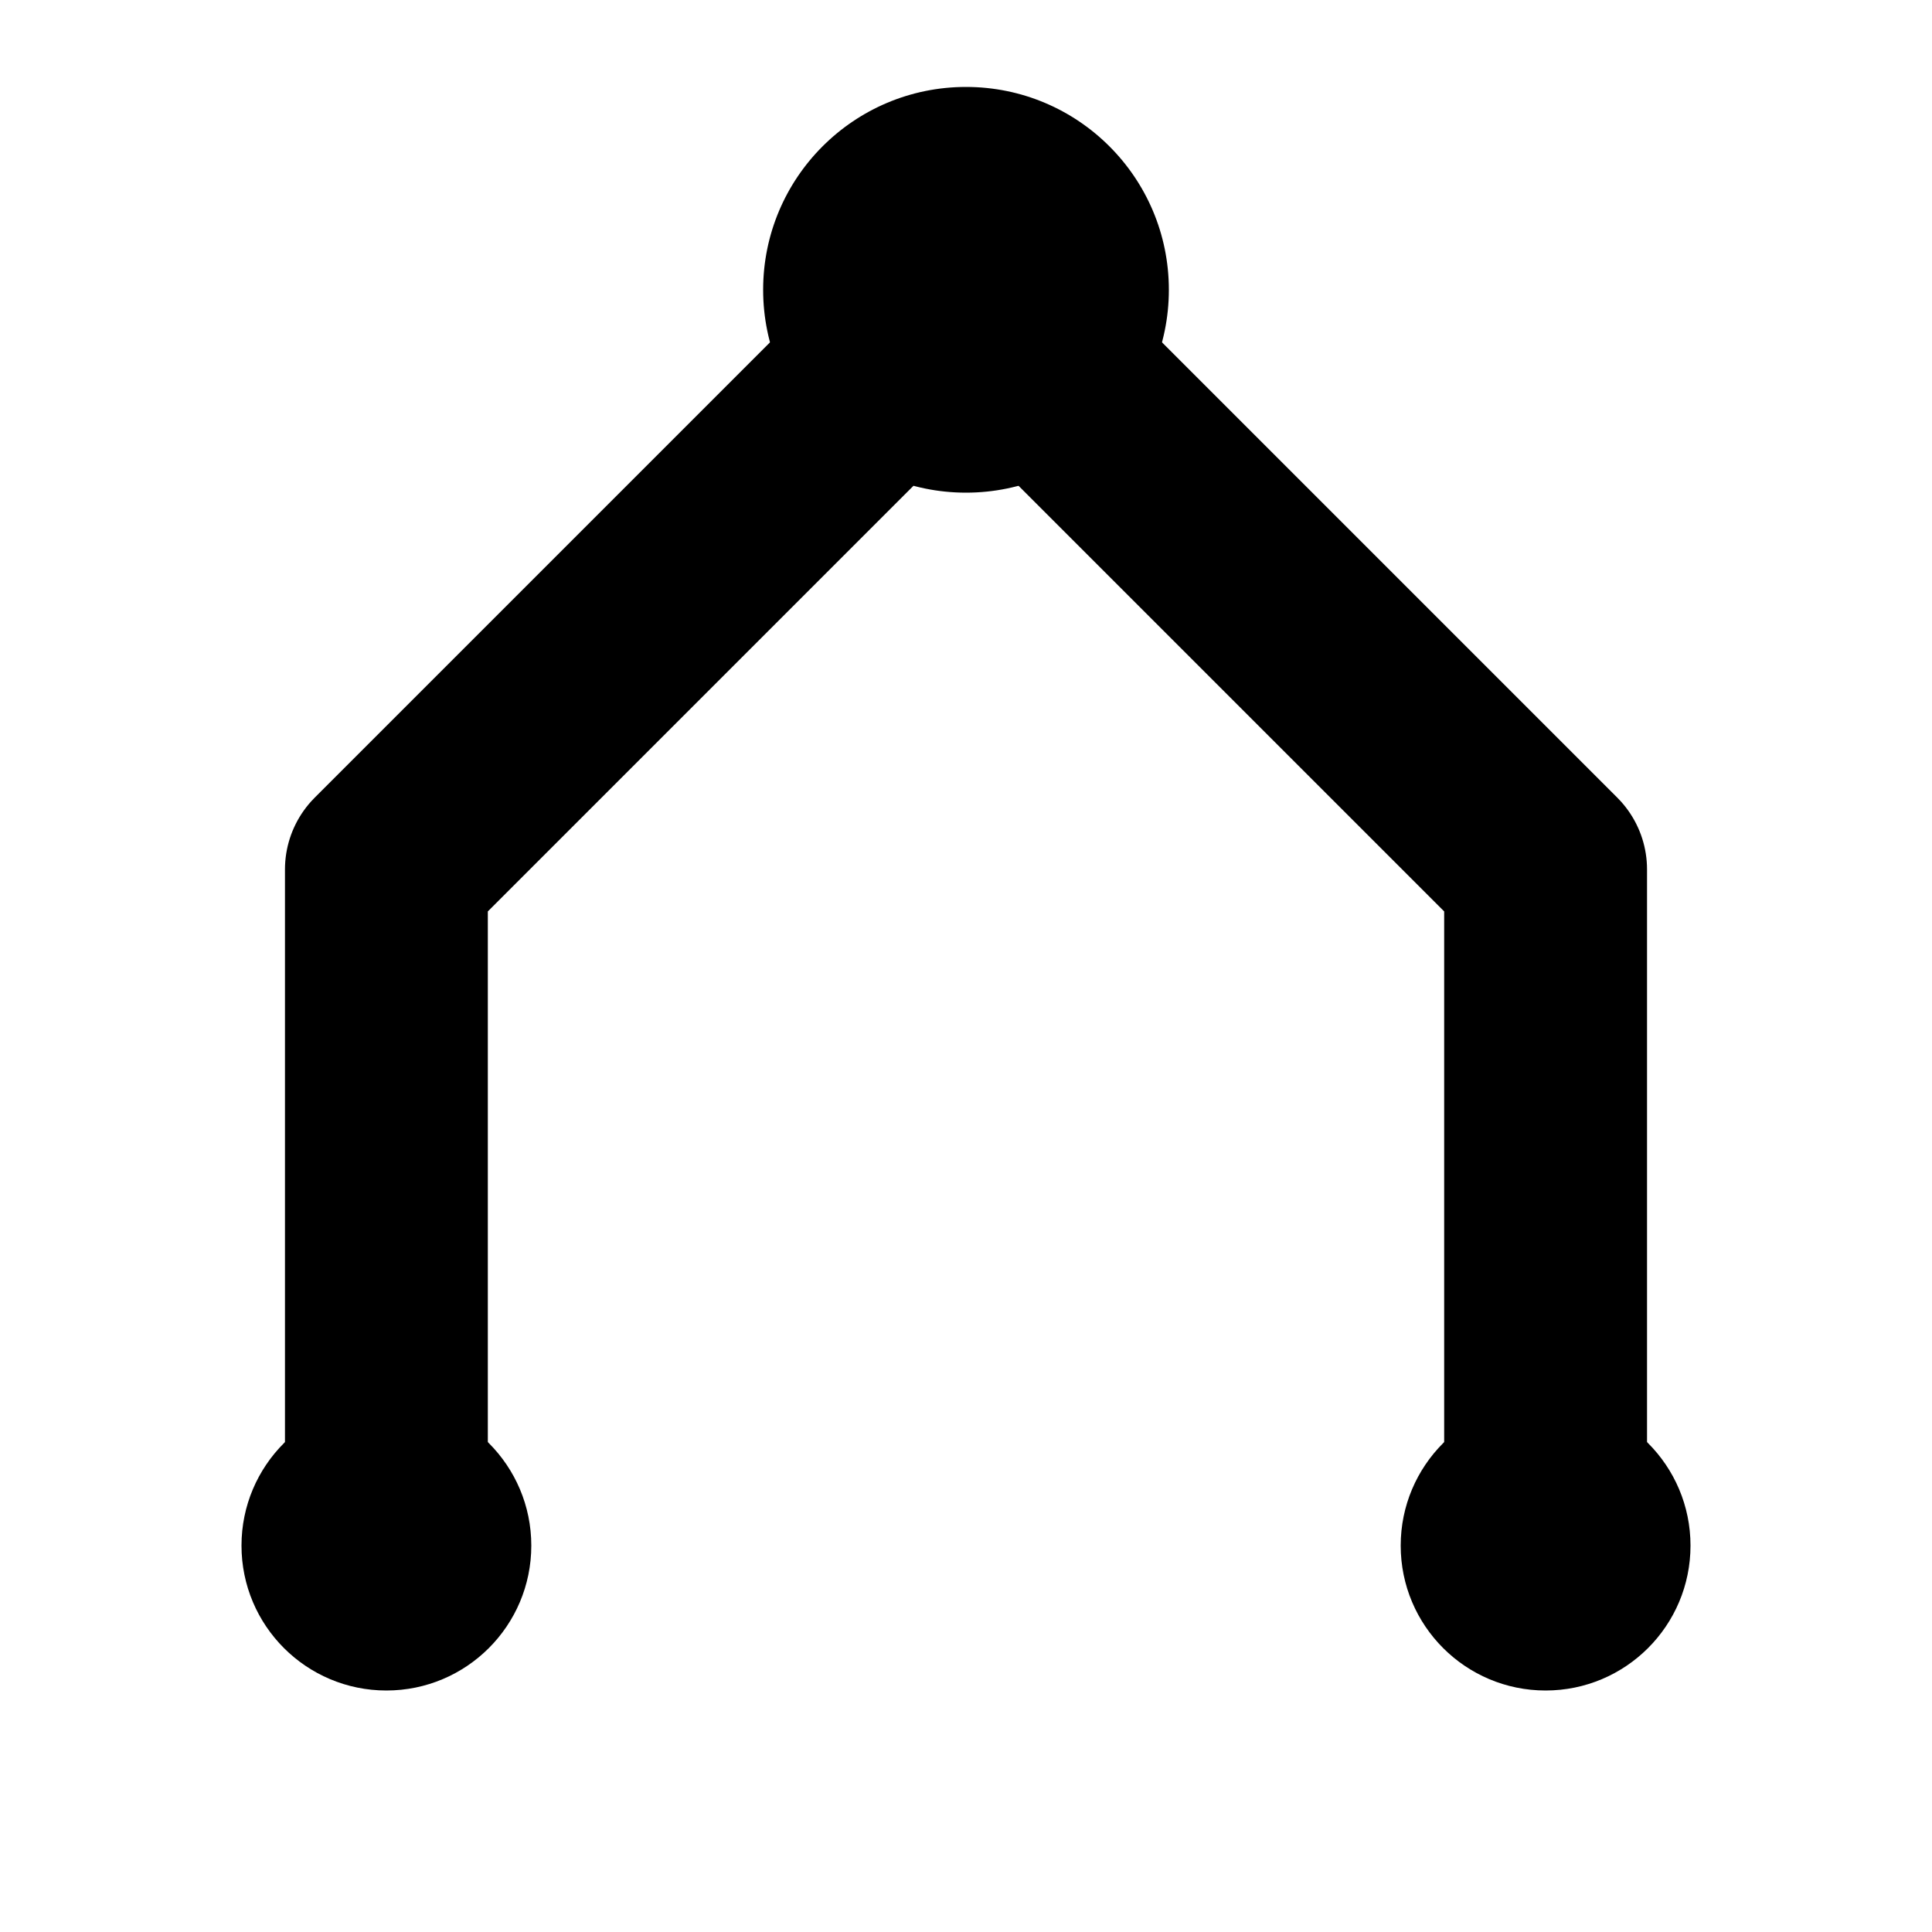
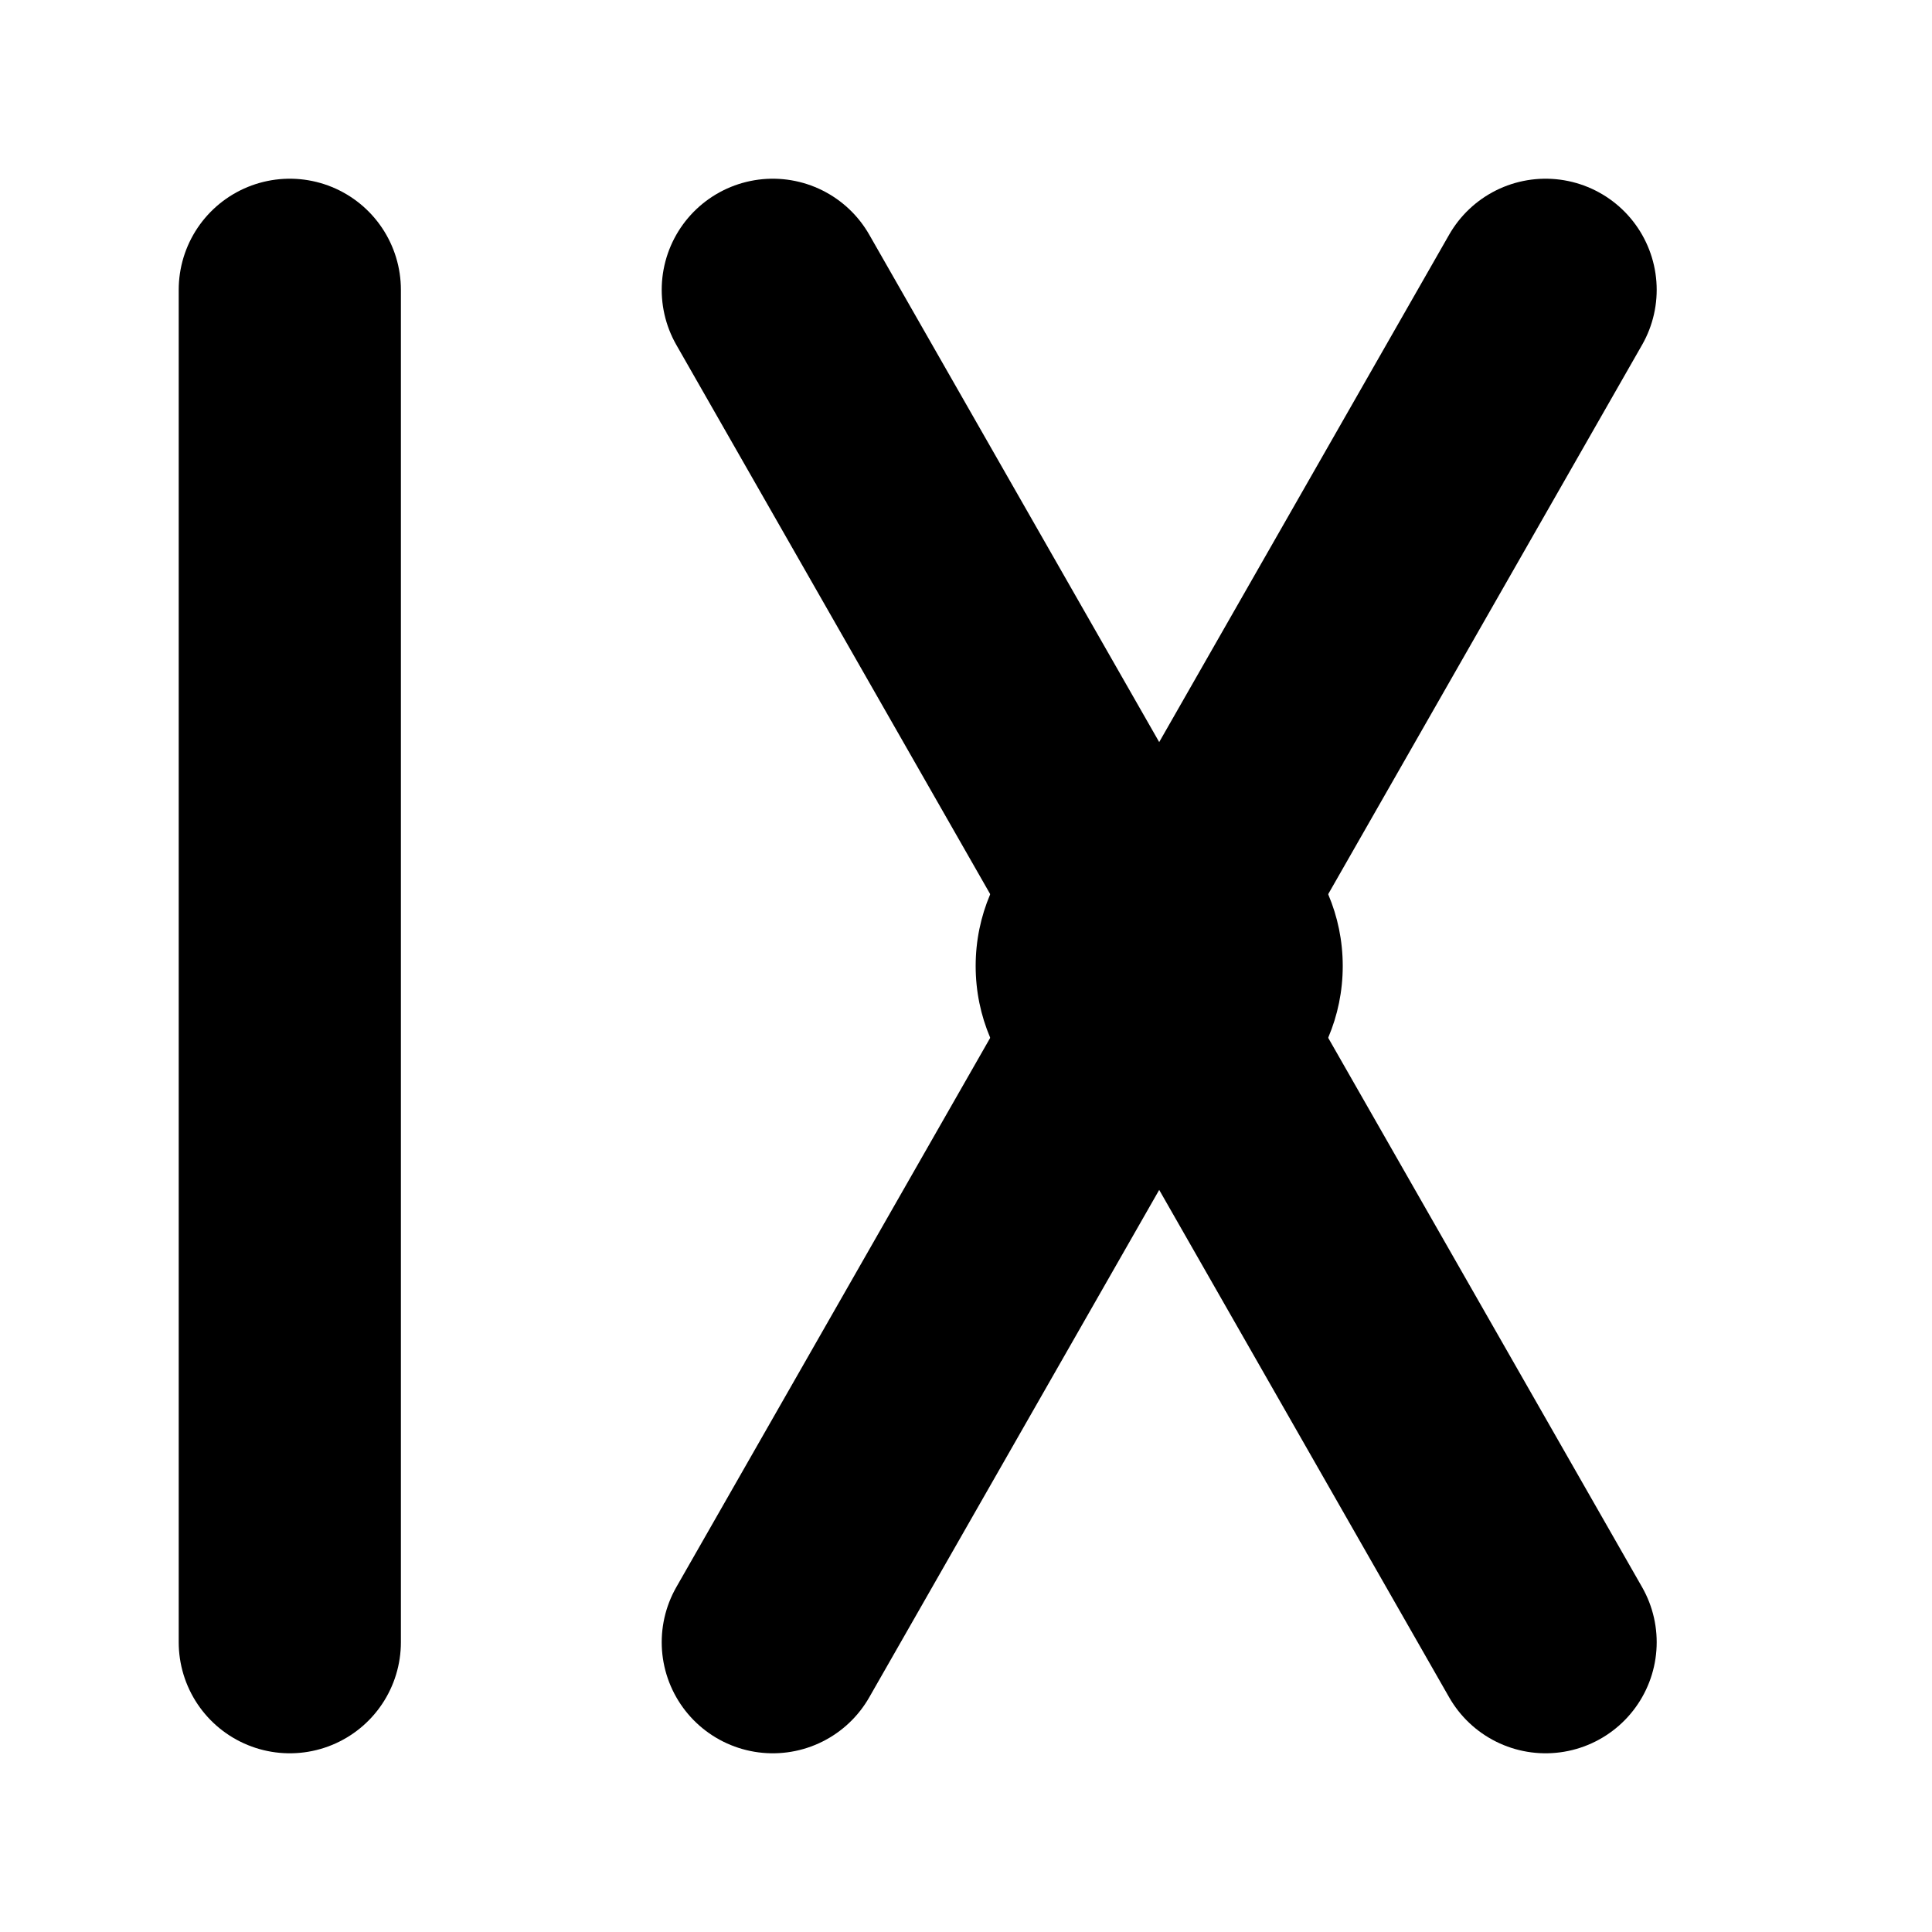
<svg xmlns="http://www.w3.org/2000/svg" viewBox="0 0 20 20" width="20" height="20" role="img" aria-label="INOVIXUX mark, single color black">
-   <path d="M4 16 L4 9 L10 3 L16 9 L16 16" fill="none" stroke="#000000" stroke-width="2.1" stroke-linecap="round" stroke-linejoin="round" />
-   <circle cx="10" cy="3" r="2.1" fill="#000000" />
-   <circle cx="4" cy="16" r="1.5" fill="#000000" />
-   <circle cx="16" cy="16" r="1.5" fill="#000000" />
+   <path d="M3 3 L3 17 M8 3 L16 17 M16 3 L8 17" fill="none" stroke="#000000" stroke-width="2.3" stroke-linecap="round" stroke-linejoin="round" />
+   <circle cx="12" cy="10" r="1.9" fill="#000000" />
+   <circle cx="3" cy="3" r="1.1" fill="#000000" />
+   <circle cx="3" cy="17" r="1.1" fill="#000000" />
+   <circle cx="8" cy="3" r="1.1" fill="#000000" />
+   <circle cx="16" cy="3" r="1.1" fill="#000000" />
+   <circle cx="8" cy="17" r="1.1" fill="#000000" />
+   <circle cx="16" cy="17" r="1.1" fill="#000000" />
</svg>
